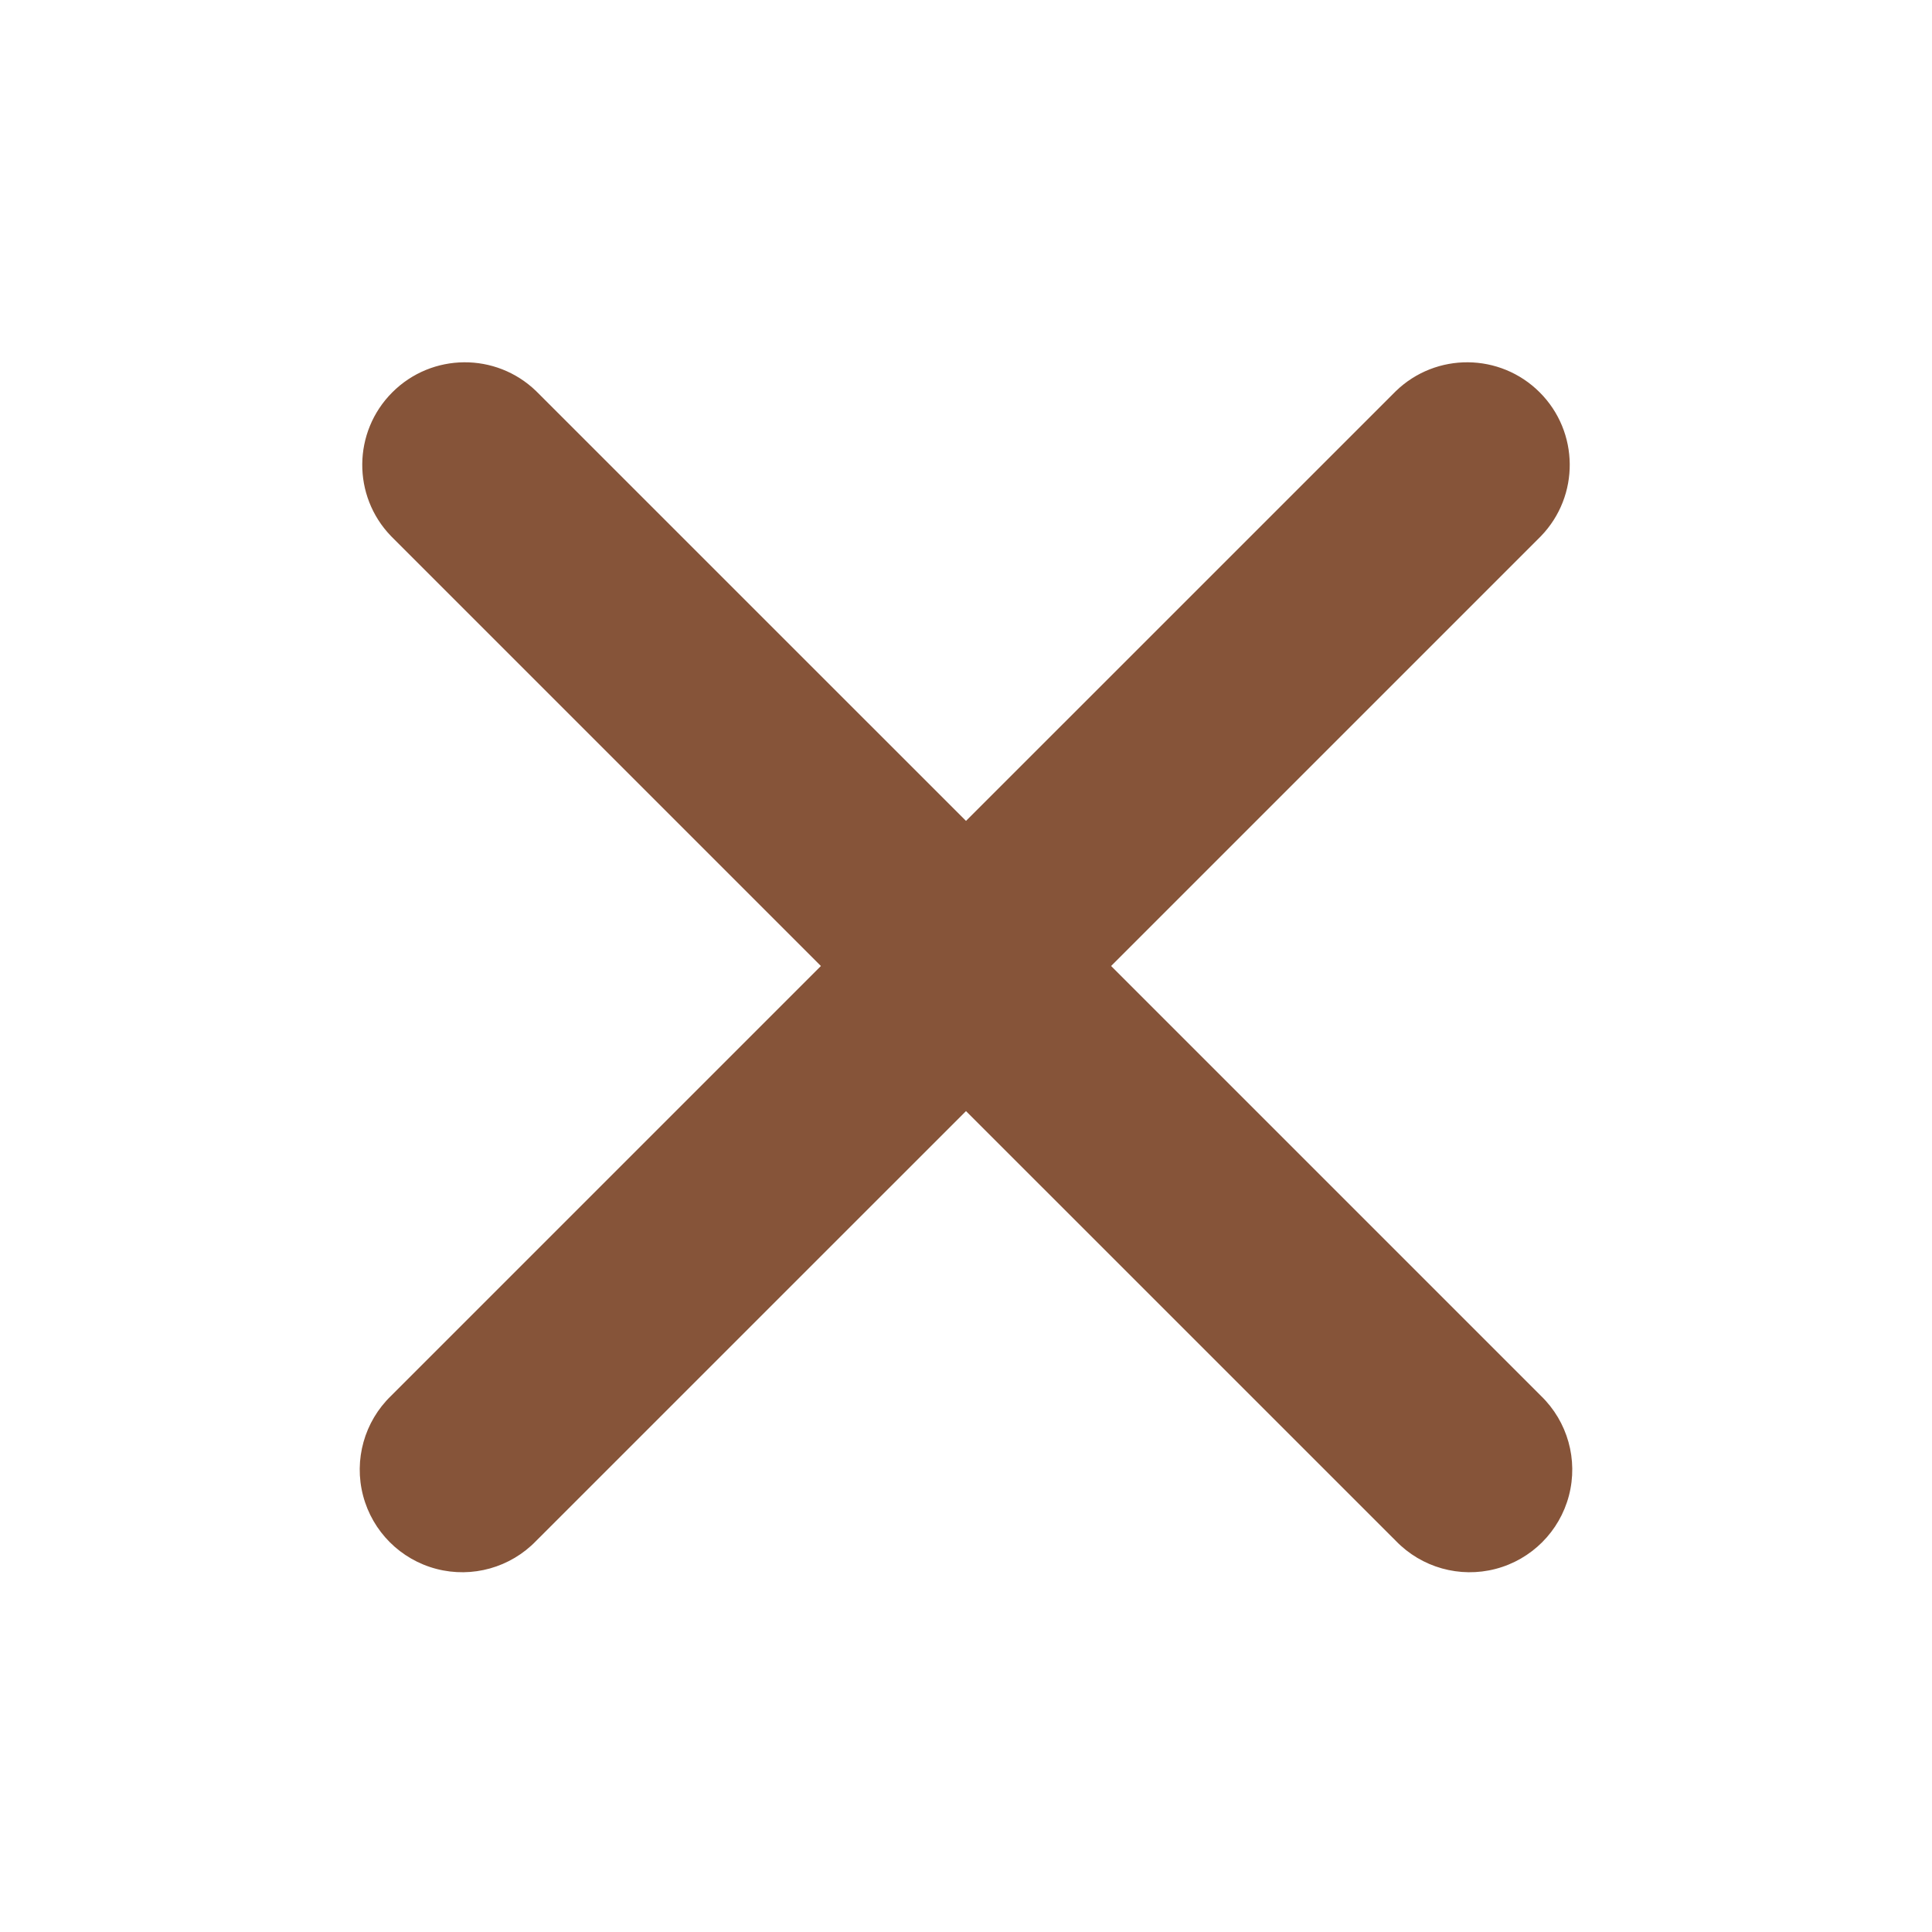
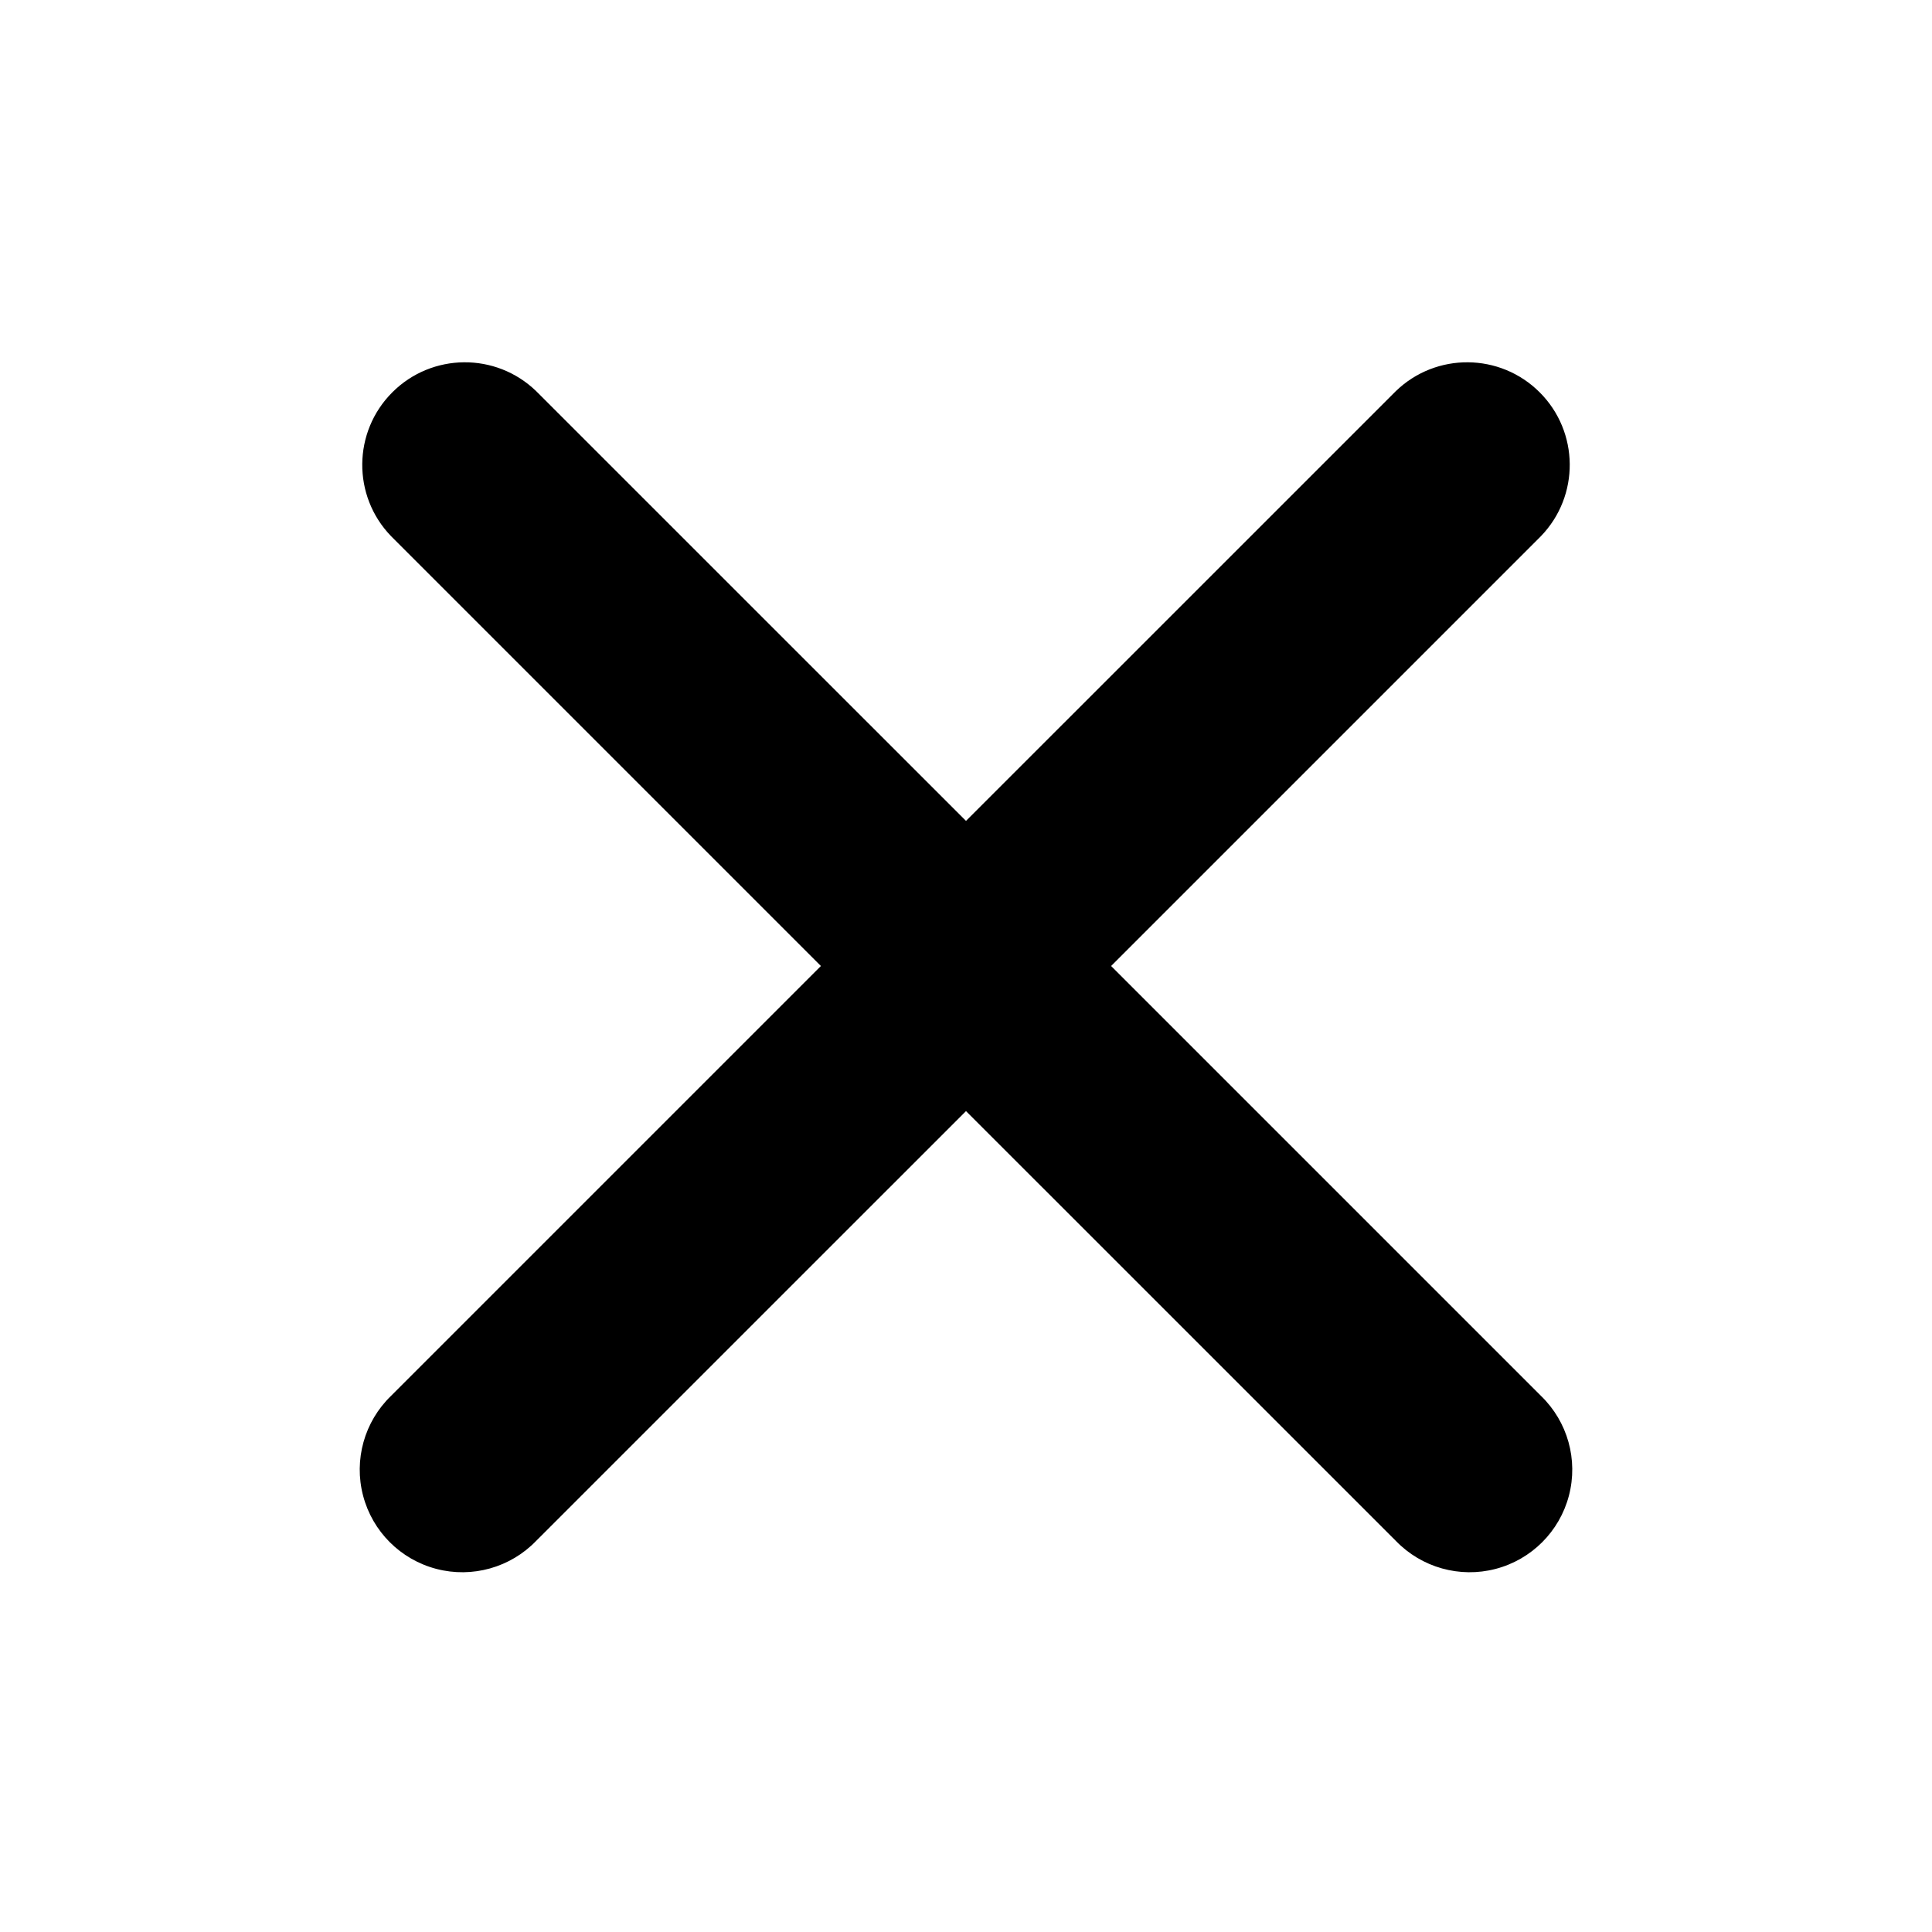
<svg xmlns="http://www.w3.org/2000/svg" id="Warstwa_1" data-name="Warstwa 1" viewBox="0 0 30 30">
-   <defs>
-     <style>
-       .cls-1 {
-         fill: #865439;
-       }
-     </style>
-   </defs>
-   <path class="cls-1" d="M17.253,15l6.675-6.675a1.593,1.593,0,0,0-2.253-2.252L15,12.747,8.325,6.073A1.593,1.593,0,0,0,6.072,8.325L12.747,15,6.072,21.675a1.593,1.593,0,1,0,2.253,2.252L15,17.253l6.675,6.674a1.593,1.593,0,1,0,2.253-2.252Z" />
+   <path fill="currentColor" d="M17.253,15l6.675-6.675a1.593,1.593,0,0,0-2.253-2.252L15,12.747,8.325,6.073A1.593,1.593,0,0,0,6.072,8.325L12.747,15,6.072,21.675a1.593,1.593,0,1,0,2.253,2.252L15,17.253l6.675,6.674a1.593,1.593,0,1,0,2.253-2.252Z" />
</svg>
